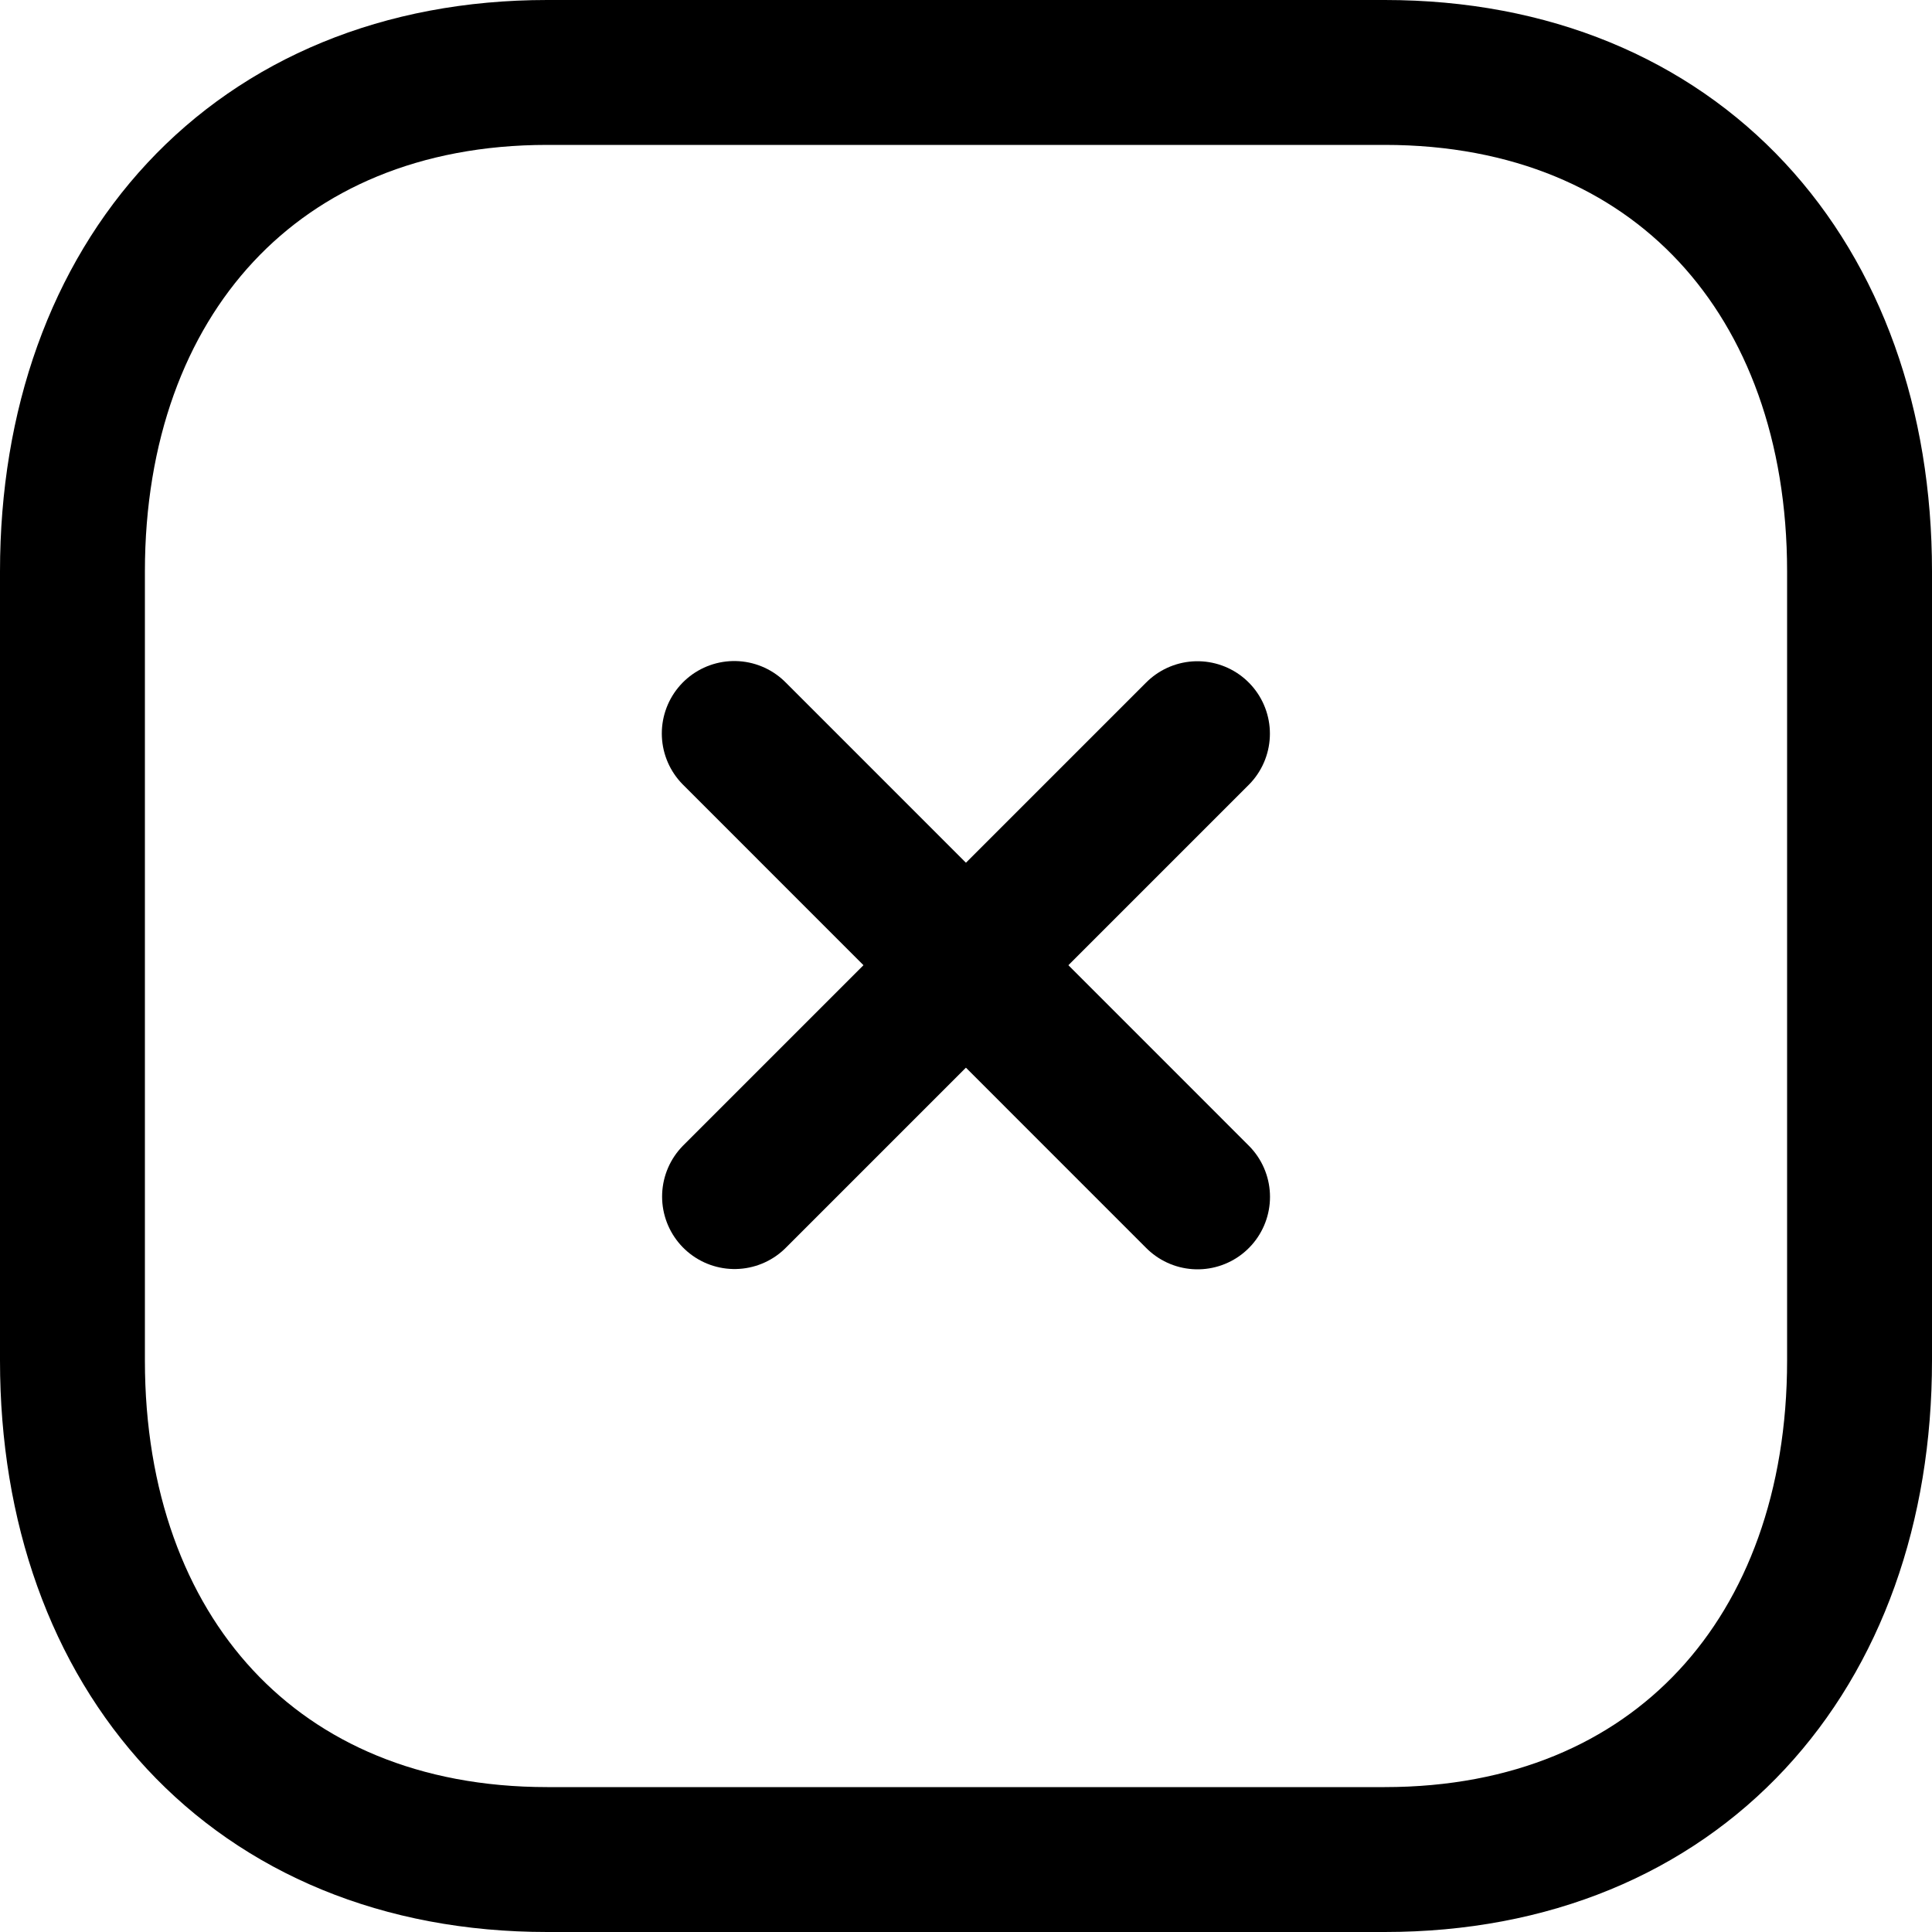
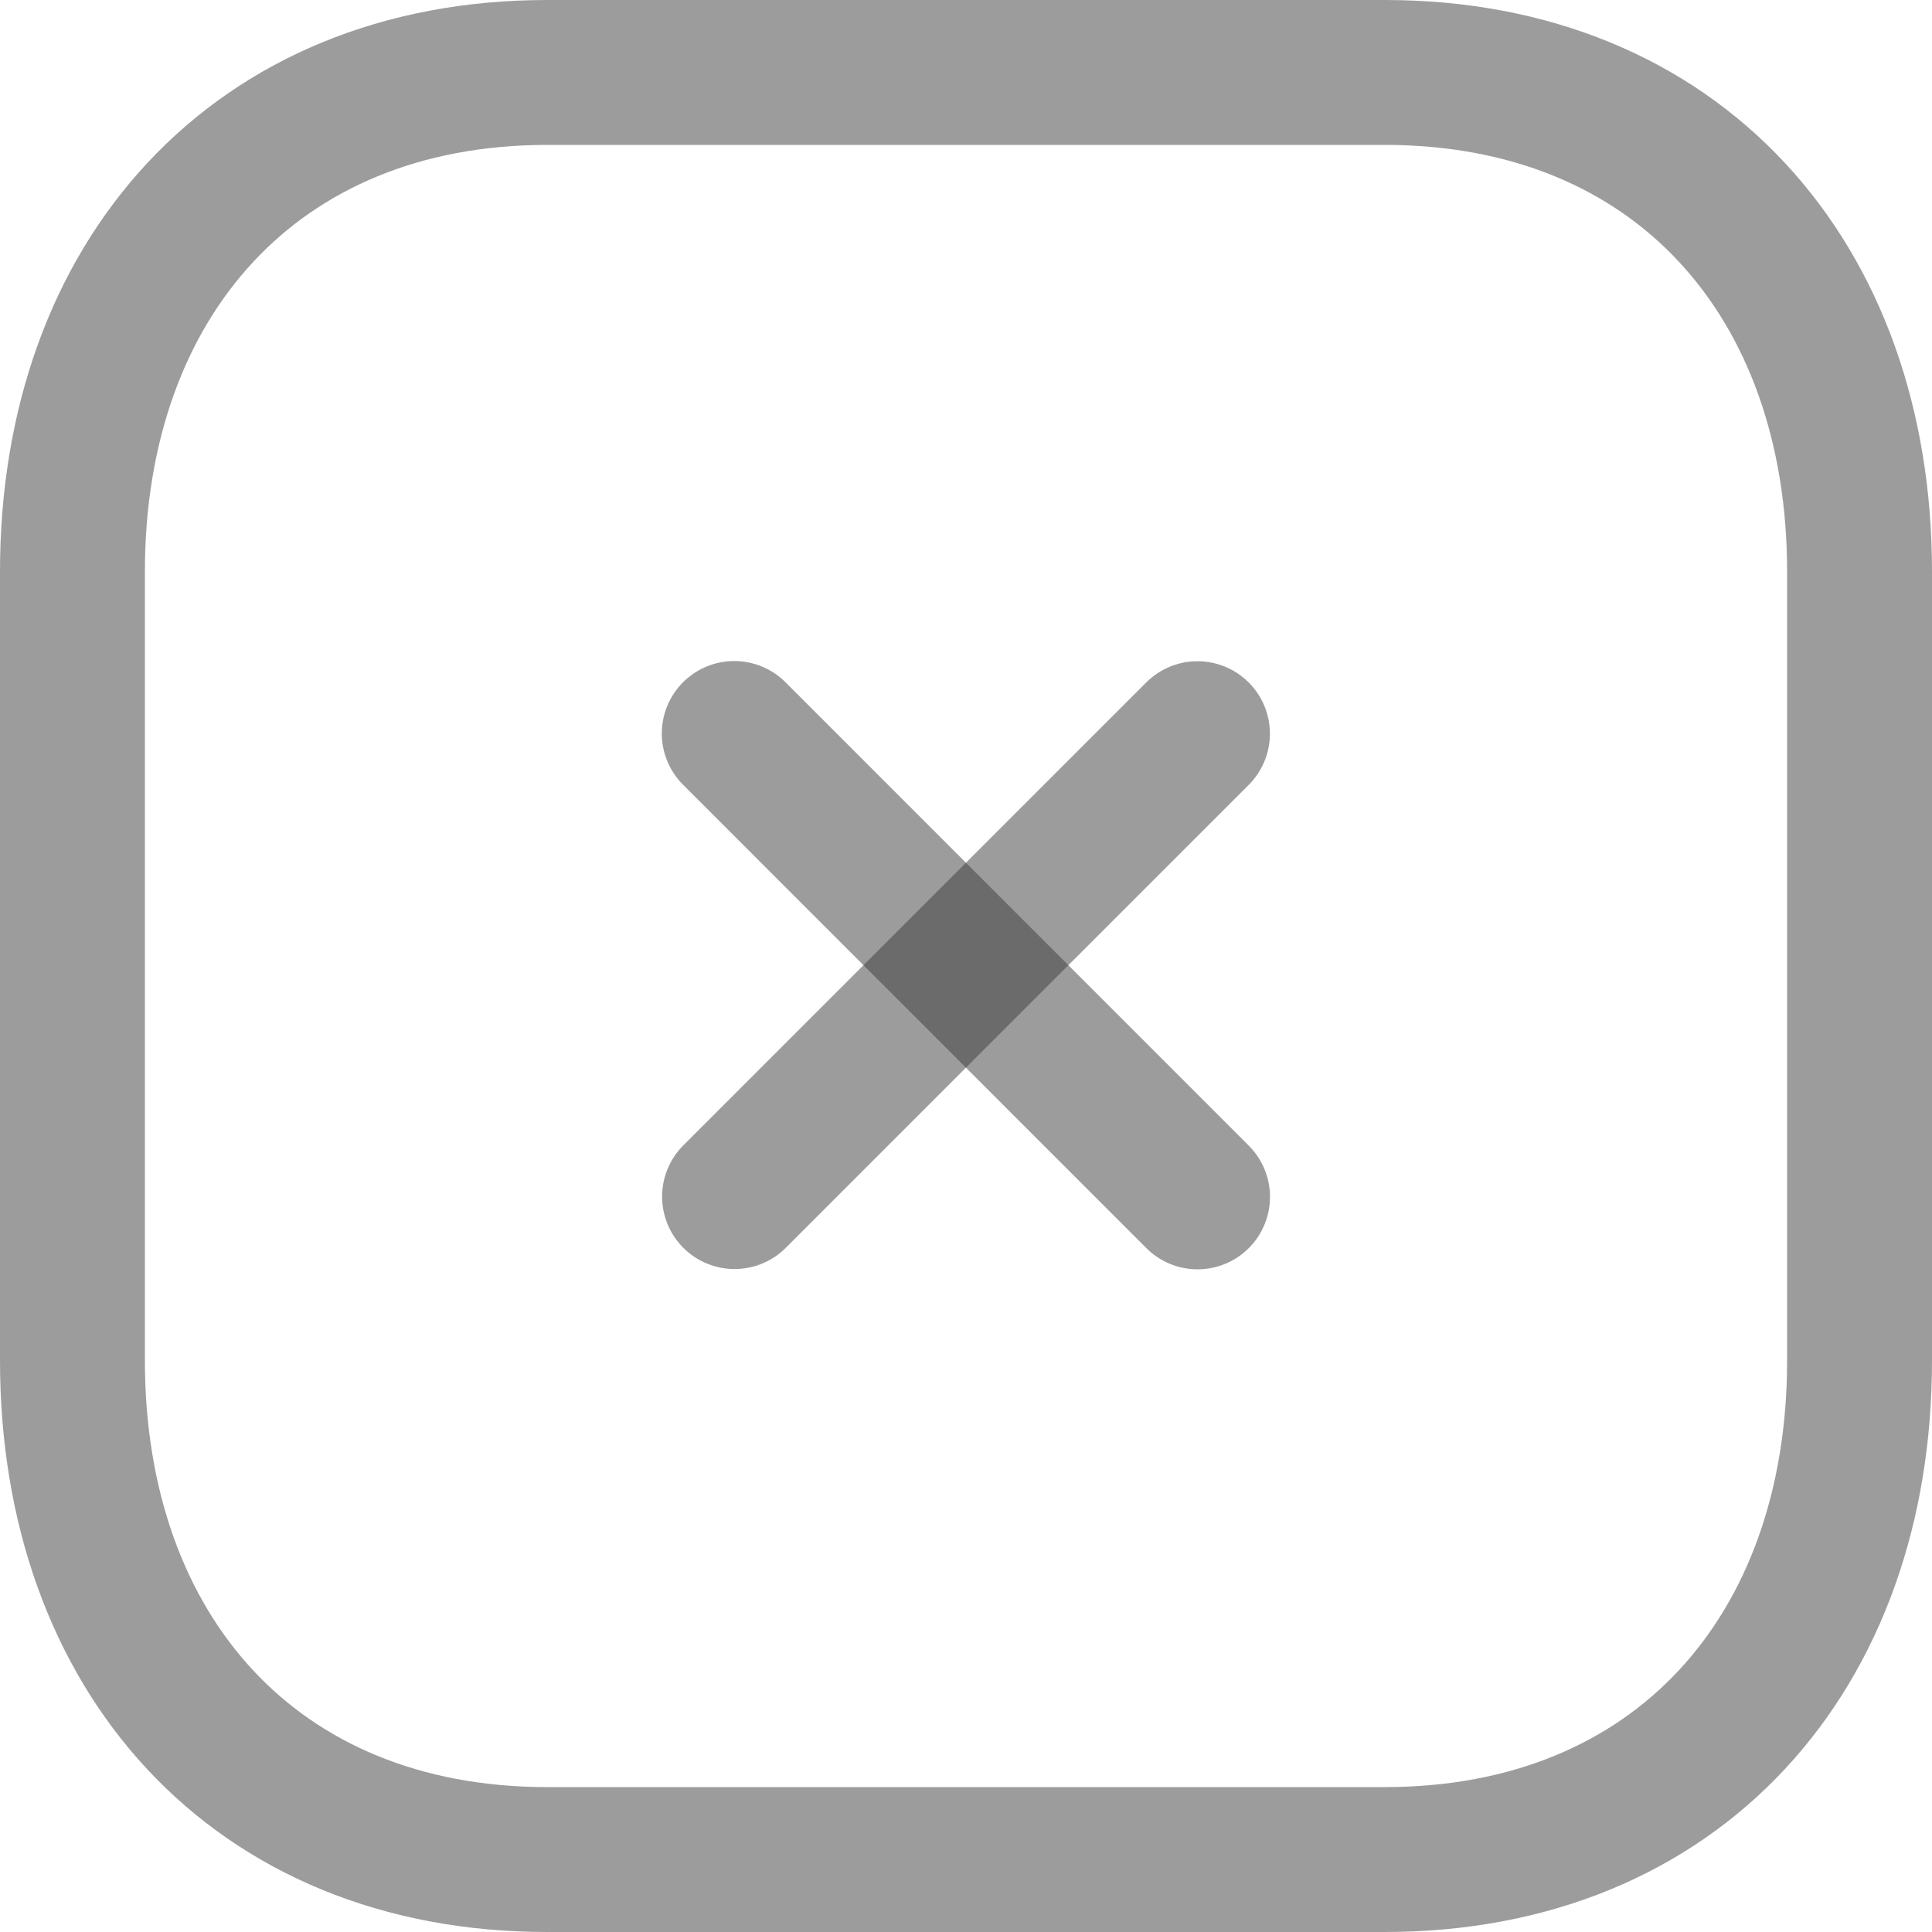
<svg xmlns="http://www.w3.org/2000/svg" width="20" height="20" viewBox="0 0 20 20" fill="none">
-   <path d="M12.396 7.595L7.604 12.387" stroke="black" stroke-width="1.5" stroke-linecap="round" stroke-linejoin="round" />
-   <path d="M12.397 12.39L7.601 7.593" stroke="black" stroke-width="1.5" stroke-linecap="round" stroke-linejoin="round" />
-   <path fill-rule="evenodd" clip-rule="evenodd" d="M14.335 0.75H5.665C2.644 0.75 0.75 2.889 0.75 5.916V14.084C0.75 17.111 2.635 19.25 5.665 19.25H14.334C17.364 19.25 19.25 17.111 19.25 14.084V5.916C19.25 2.889 17.364 0.75 14.335 0.75Z" stroke="black" stroke-width="1.5" stroke-linecap="round" stroke-linejoin="round" />
+   <path d="M12.396 7.595L7.604 12.387" stroke="#3A3A3A80" stroke-width="1.5" stroke-linecap="round" stroke-linejoin="round" />
+   <path d="M12.397 12.39L7.601 7.593" stroke="#3A3A3A80" stroke-width="1.5" stroke-linecap="round" stroke-linejoin="round" />
+   <path fill-rule="evenodd" clip-rule="evenodd" d="M14.335 0.75H5.665C2.644 0.75 0.75 2.889 0.75 5.916V14.084C0.75 17.111 2.635 19.25 5.665 19.25H14.334C17.364 19.25 19.25 17.111 19.25 14.084V5.916C19.25 2.889 17.364 0.75 14.335 0.75Z" stroke="#3A3A3A80" stroke-width="1.5" stroke-linecap="round" stroke-linejoin="round" />
</svg>
